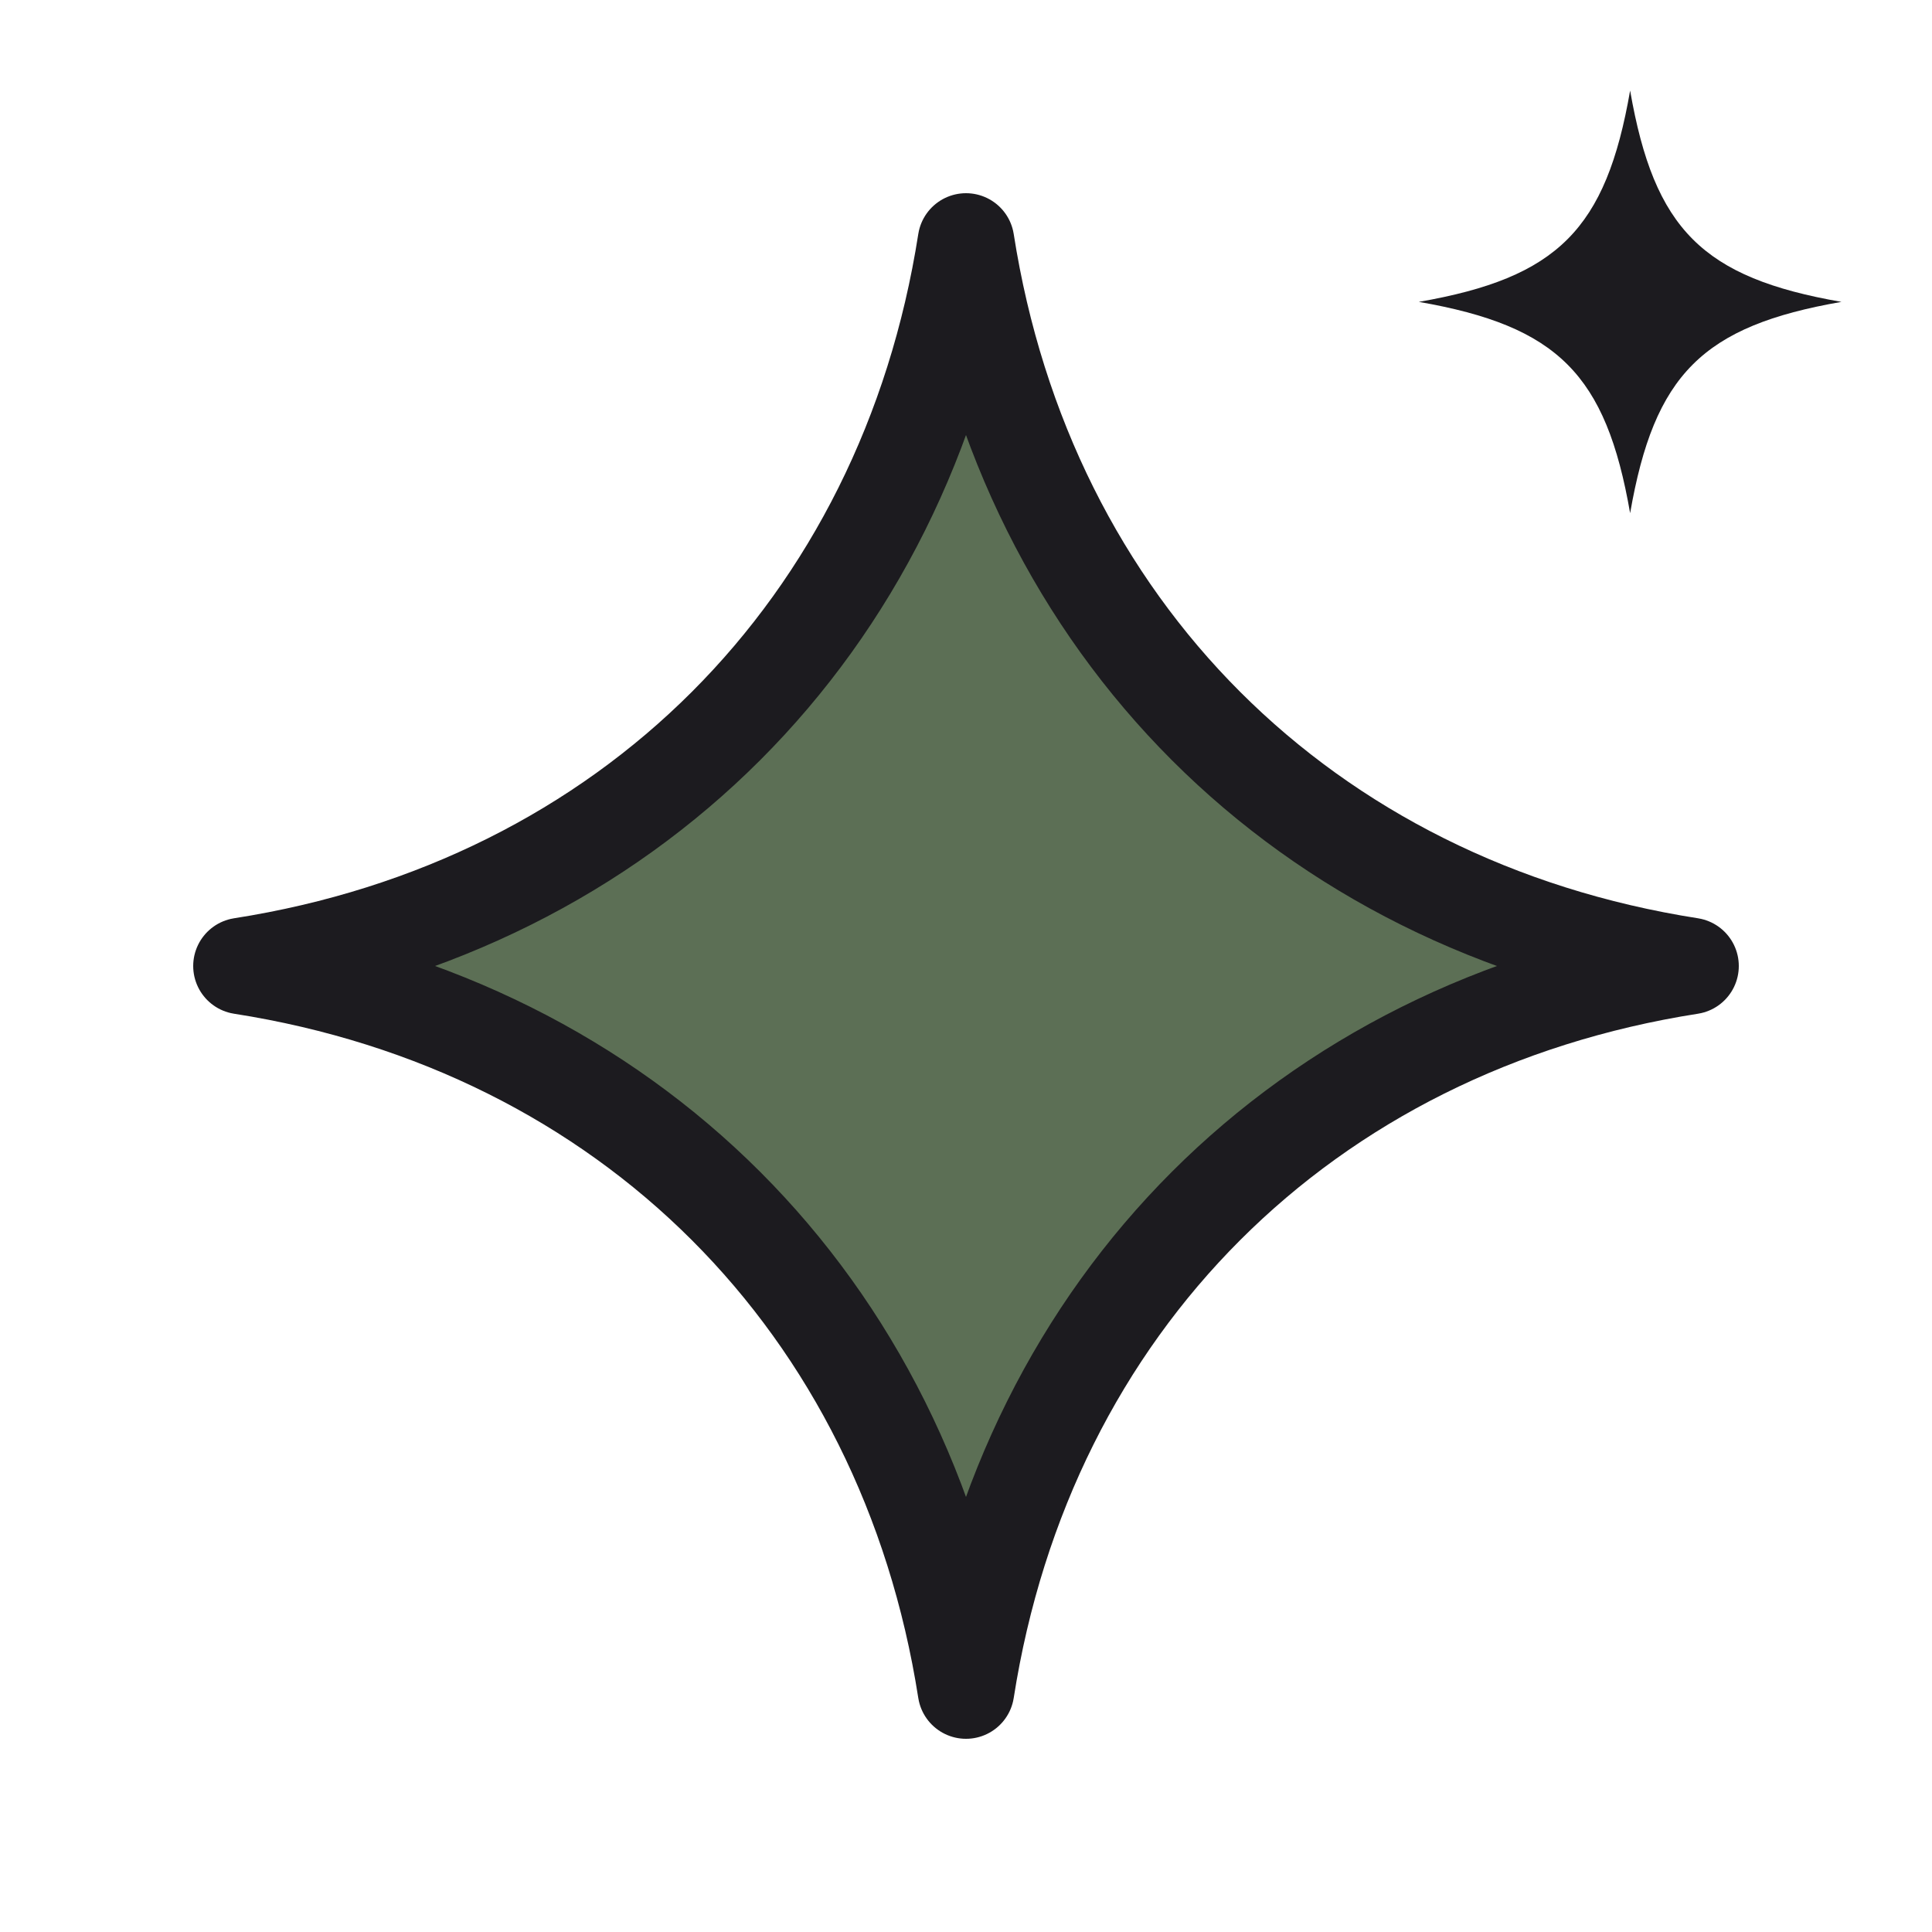
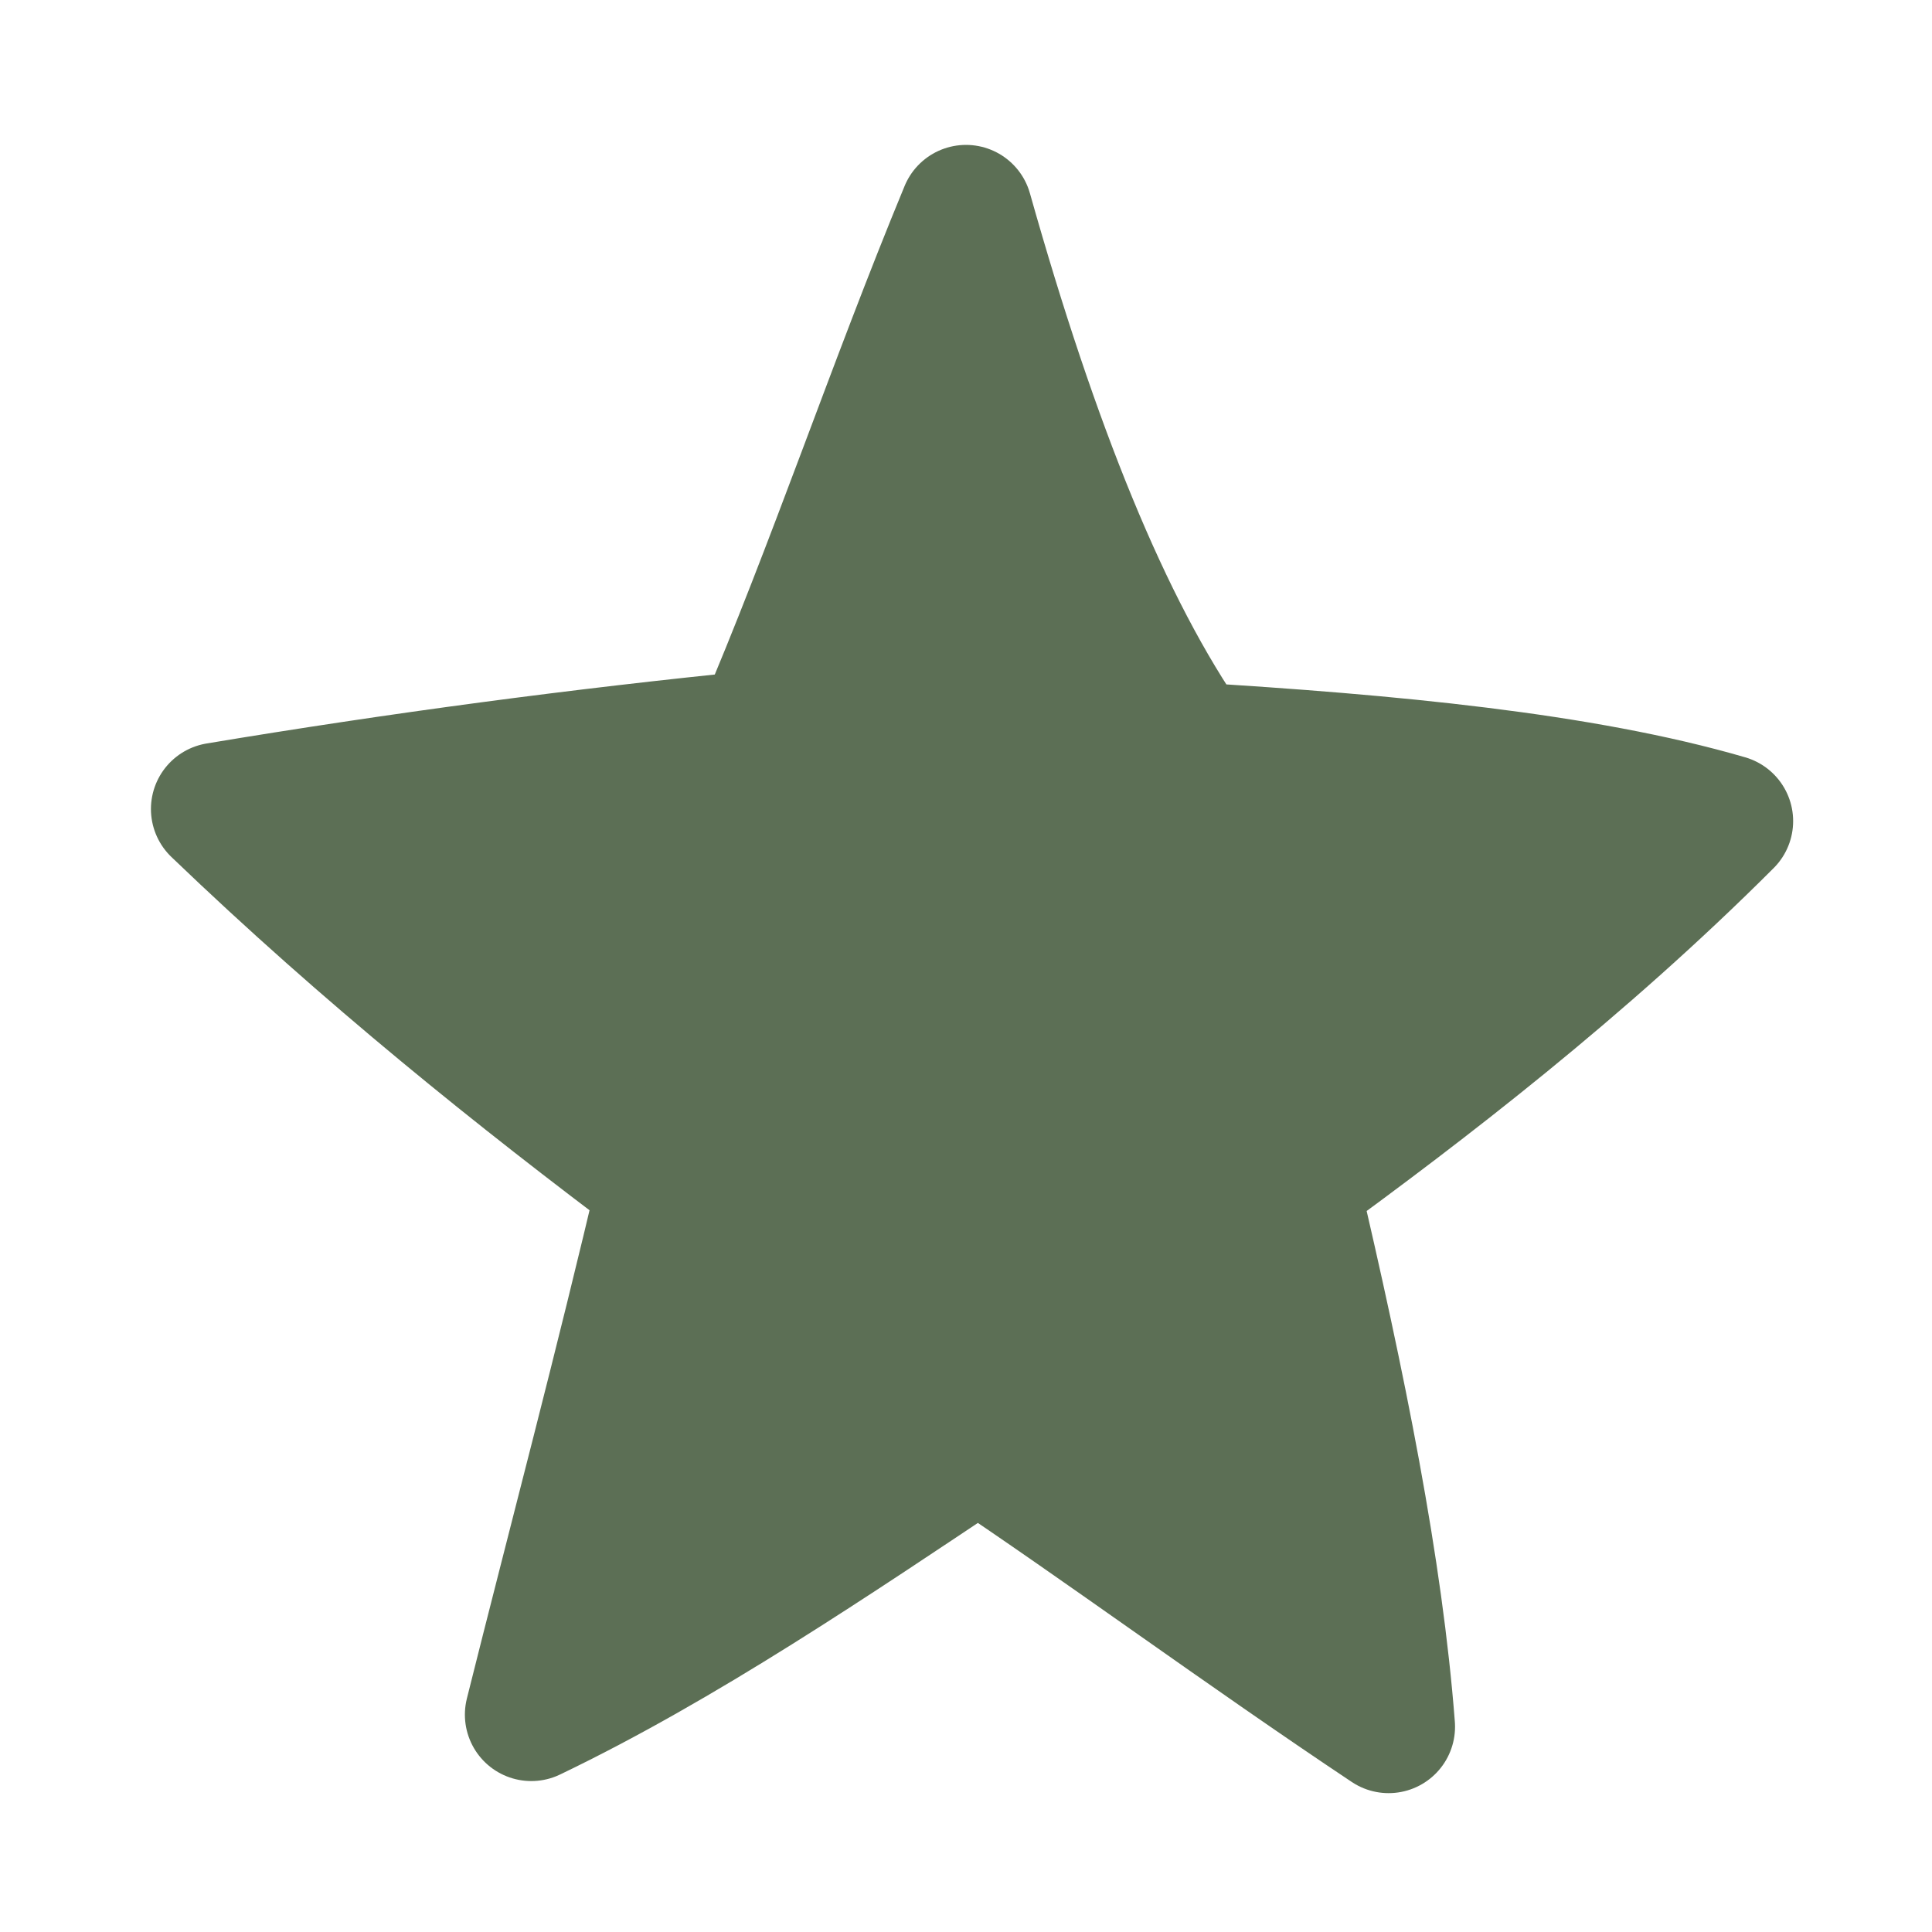
<svg xmlns="http://www.w3.org/2000/svg" width="32" height="32" viewBox="0 0 32 32">
-   <path d="M16 4c1 6.4 5.6 11 12 12-6.4 1-11 5.6-12 12-1-6.4-5.6-11-12-12 6.4-1 11-5.6 12-12Z" fill="#5c6f55" stroke="#1c1b1f" stroke-width="1.6" stroke-linejoin="round" />
-   <path d="M27 1.5c.4 2.3 1.2 3.1 3.5 3.5-2.3.4-3.1 1.2-3.5 3.5-.4-2.3-1.2-3.1-3.5-3.5 2.3-.4 3.1-1.2 3.5-3.5Z" fill="#1c1b1f" />
+   <path d="M16 3.5c1.1 3.9 2.3 6.9 3.7 8.9 3.3.2 6.5.5 8.9 1.2-2.4 2.4-5 4.4-7.2 6 .8 3.4 1.4 6.4 1.6 9-2.4-1.6-4.7-3.3-6.8-4.7-2.4 1.6-4.9 3.3-7.4 4.5.7-2.8 1.5-5.8 2.2-8.8-2.4-1.8-4.9-3.8-7.4-6.2 3-.5 6-.9 9-1.2 1.2-2.8 2.2-5.8 3.4-8.7Z" fill="#5c6f55" stroke="#5c6f55" stroke-width="2.2" stroke-linejoin="round" />
</svg>
